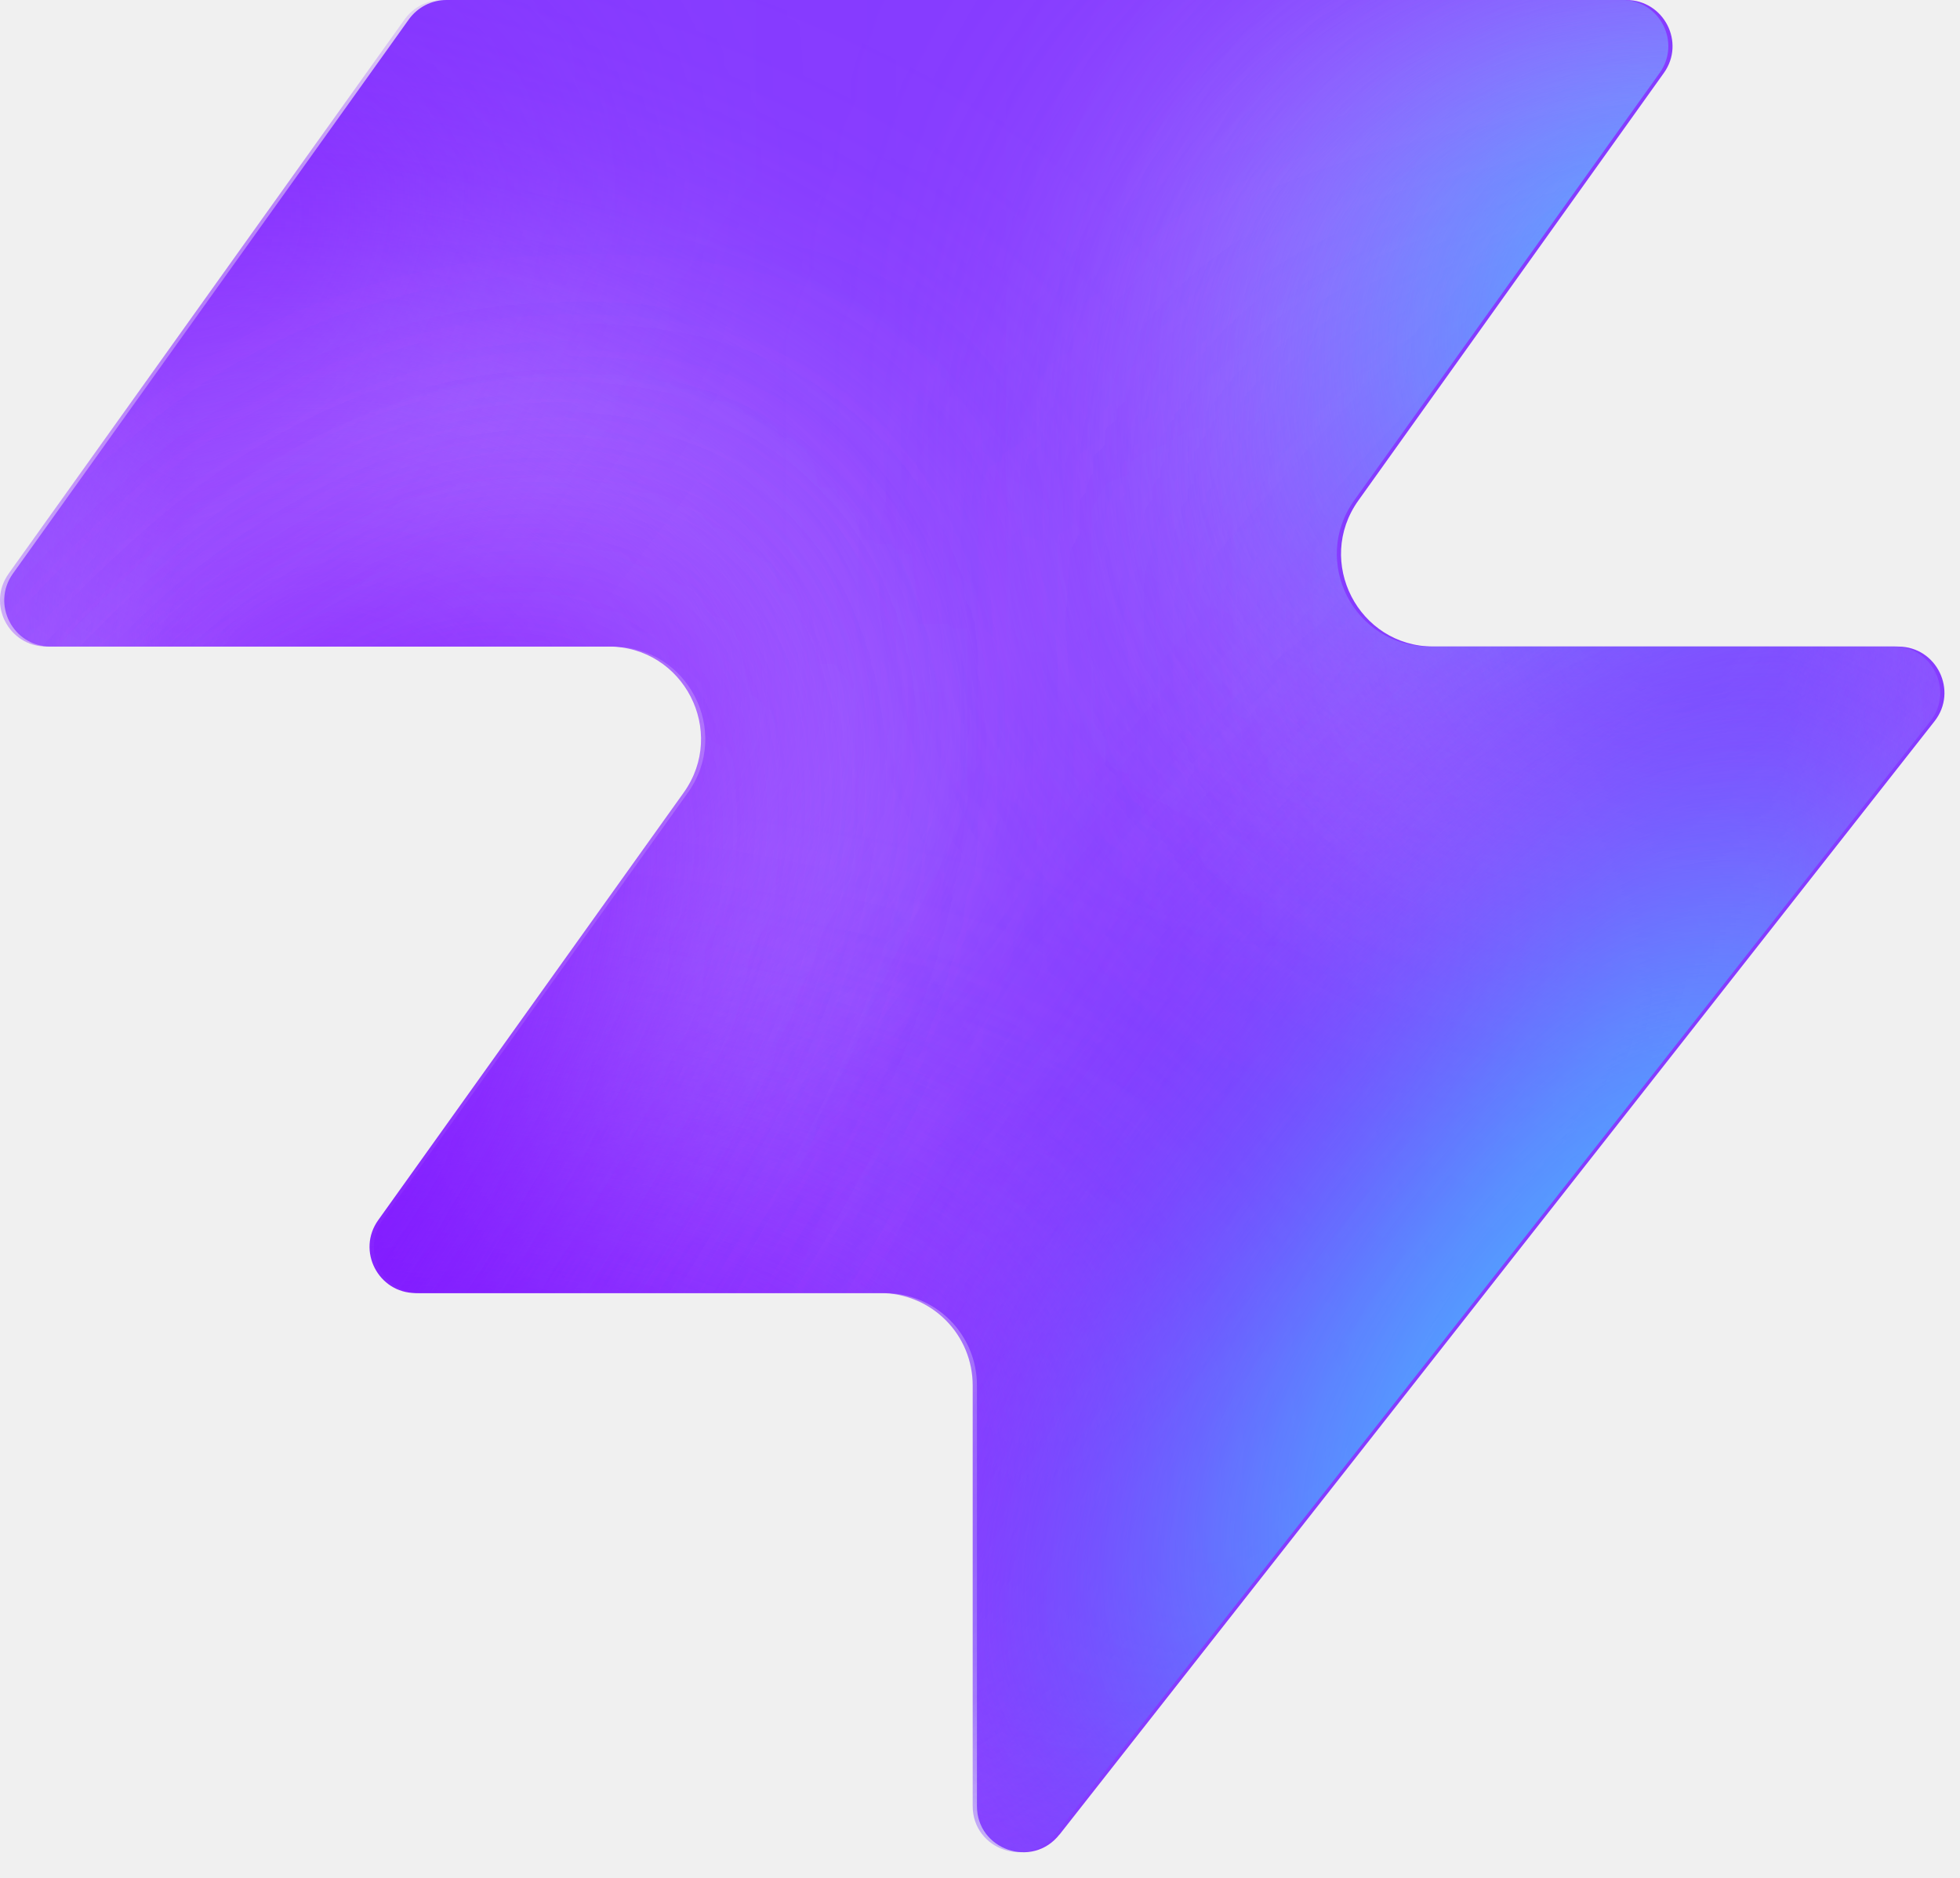
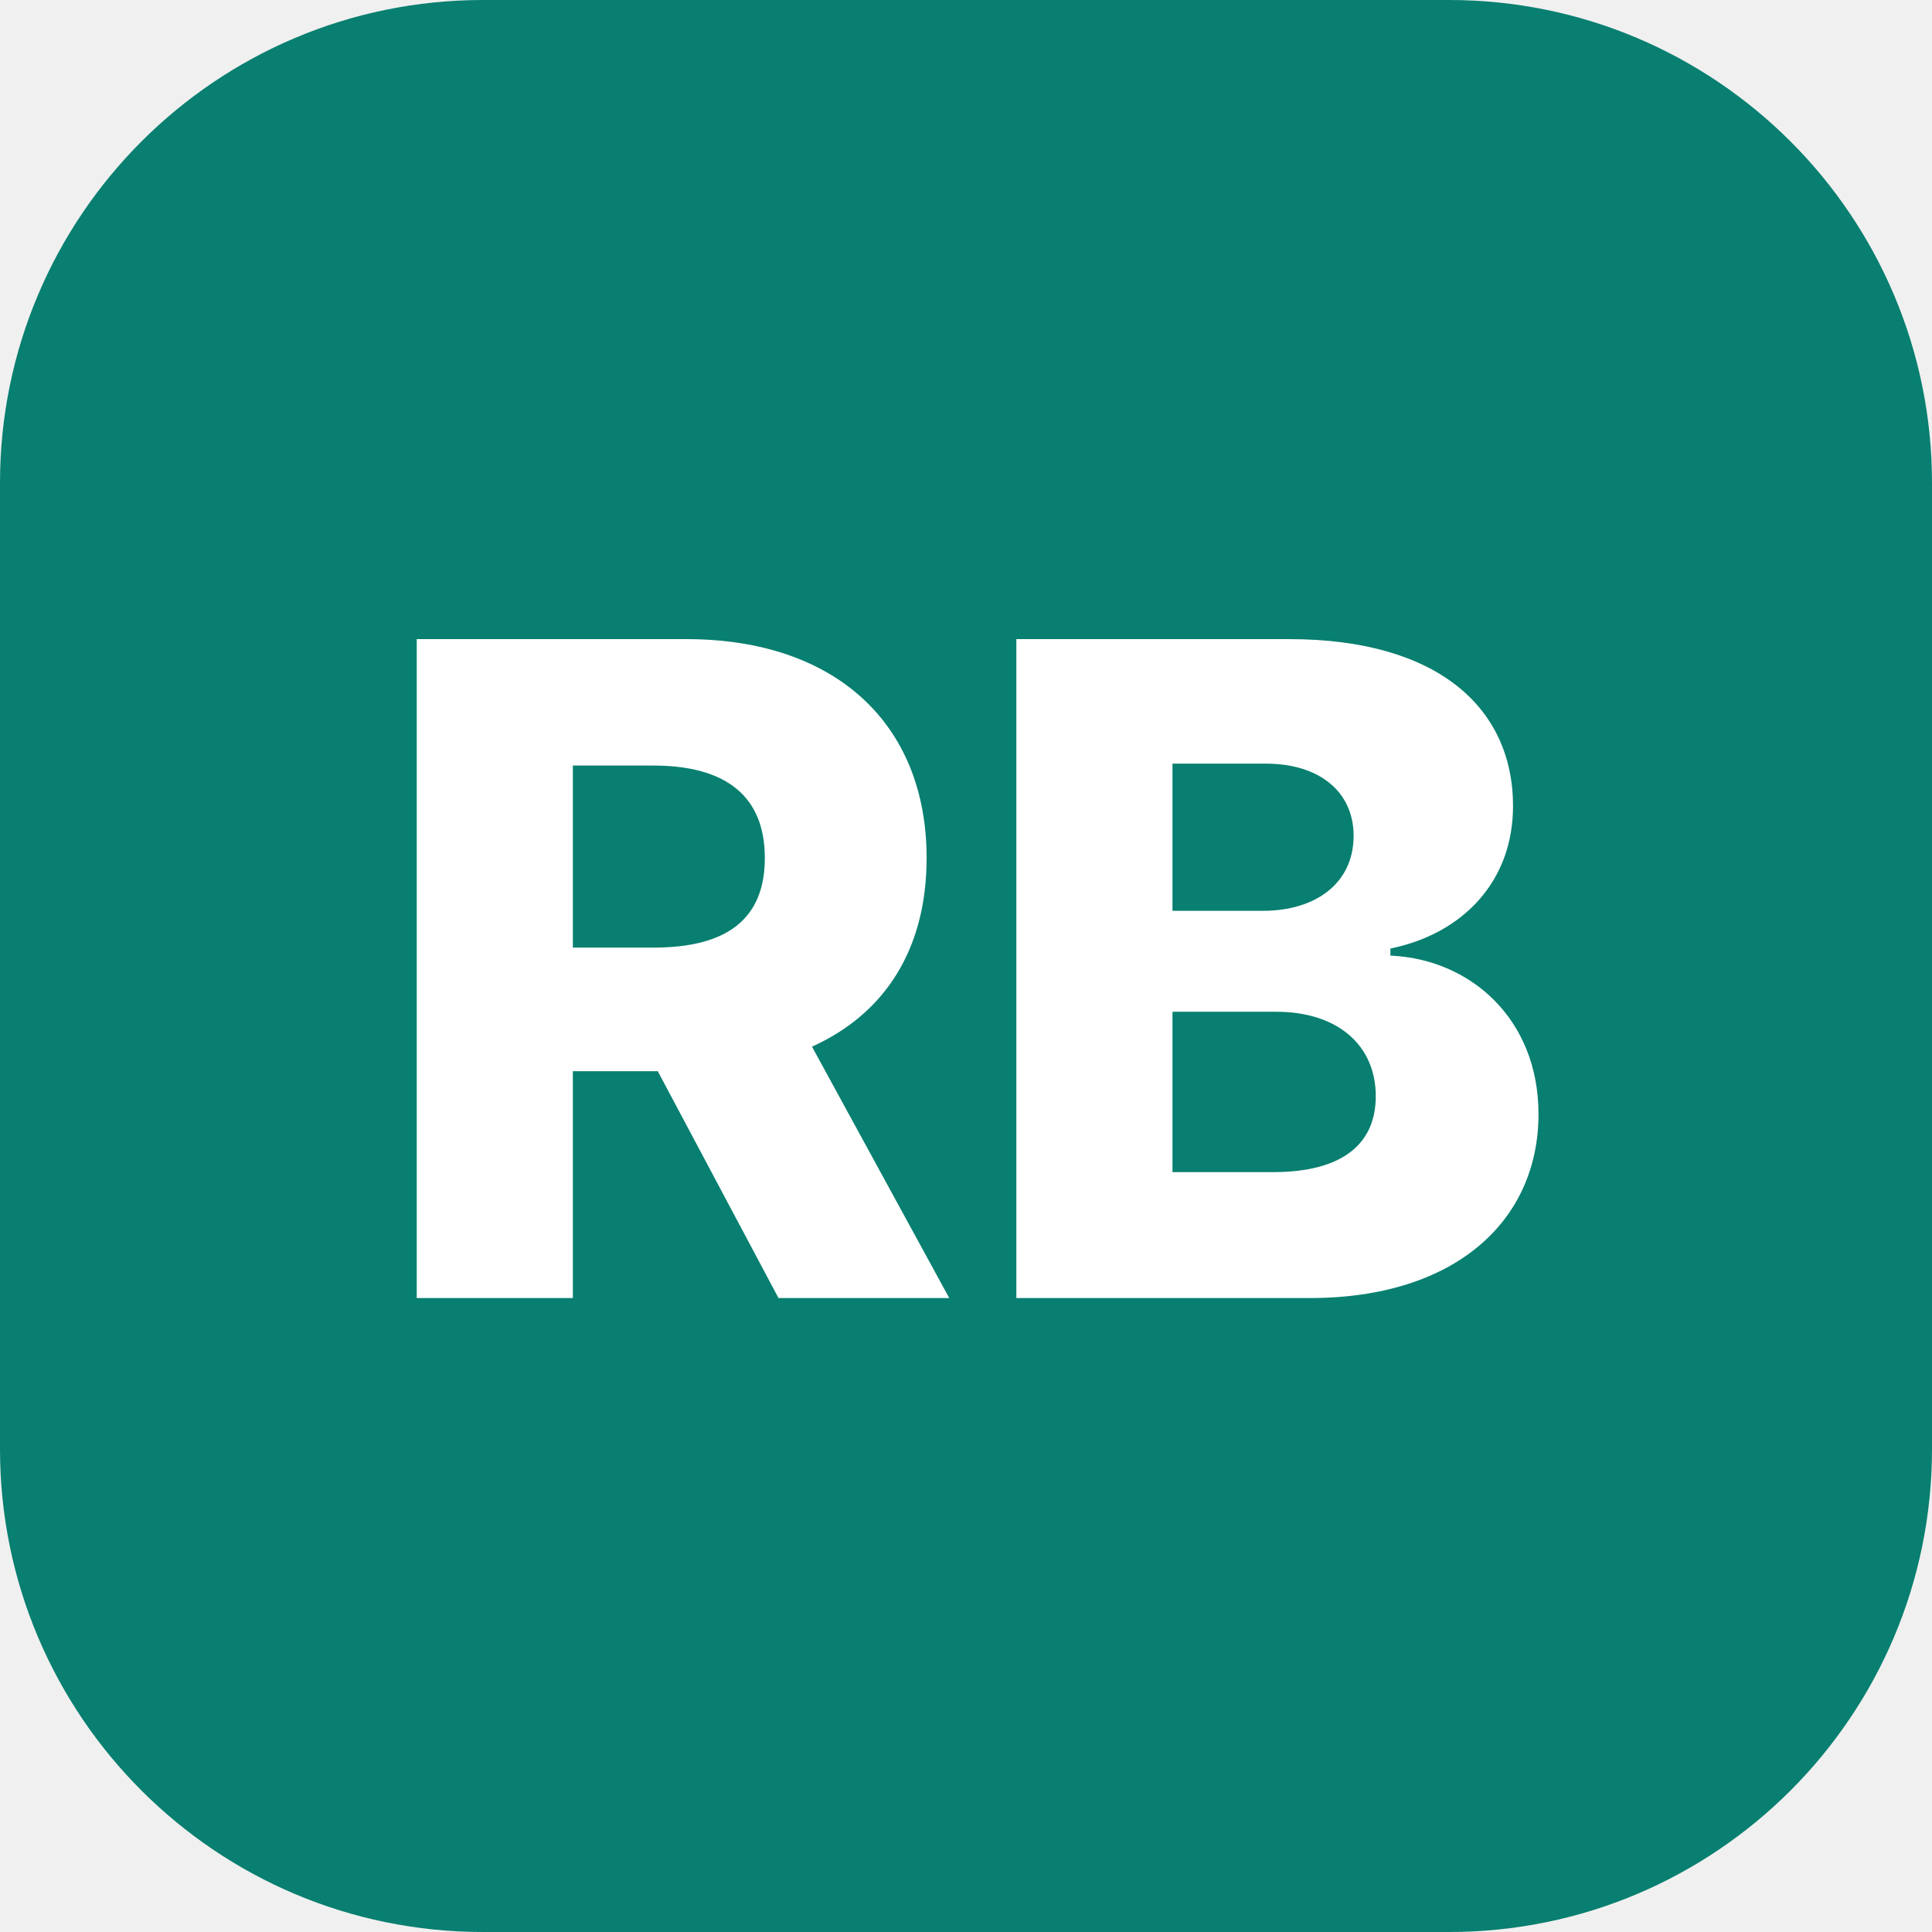
- <svg xmlns="http://www.w3.org/2000/svg" width="48" height="46" fill="none" viewBox="0 0 48 46">
-   <path fill="#863bff" d="M25.946 44.938c-.664.845-2.021.375-2.021-.698V33.937a2.26 2.26 0 0 0-2.262-2.262H10.287c-.92 0-1.456-1.04-.92-1.788l7.48-10.471c1.07-1.497 0-3.578-1.842-3.578H1.237c-.92 0-1.456-1.04-.92-1.788L10.013.474c.214-.297.556-.474.92-.474h28.894c.92 0 1.456 1.04.92 1.788l-7.48 10.471c-1.07 1.498 0 3.579 1.842 3.579h11.377c.943 0 1.473 1.088.89 1.83L25.947 44.94z" style="fill:#863bff;fill:color(display-p3 .525 .23 1);fill-opacity:1" />
-   <mask id="a" width="48" height="46" x="0" y="0" maskUnits="userSpaceOnUse" style="mask-type:alpha">
-     <path fill="#000" d="M25.842 44.938c-.664.844-2.021.375-2.021-.698V33.937a2.26 2.26 0 0 0-2.262-2.262H10.183c-.92 0-1.456-1.04-.92-1.788l7.48-10.471c1.07-1.498 0-3.579-1.842-3.579H1.133c-.92 0-1.456-1.04-.92-1.787L9.91.473c.214-.297.556-.474.92-.474h28.894c.92 0 1.456 1.04.92 1.788l-7.48 10.471c-1.07 1.498 0 3.578 1.842 3.578h11.377c.943 0 1.473 1.088.89 1.832L25.843 44.94z" style="fill:#000;fill-opacity:1" />
-   </mask>
-   <g mask="url(#a)">
-     <g filter="url(#b)">
-       <ellipse cx="5.508" cy="14.704" fill="#ede6ff" rx="5.508" ry="14.704" style="fill:#ede6ff;fill:color(display-p3 .927 .903 1);fill-opacity:1" transform="matrix(.00324 1 1 -.00324 -4.47 31.516)" />
-     </g>
-     <g filter="url(#c)">
-       <ellipse cx="10.399" cy="29.851" fill="#ede6ff" rx="10.399" ry="29.851" style="fill:#ede6ff;fill:color(display-p3 .927 .903 1);fill-opacity:1" transform="matrix(.00324 1 1 -.00324 -39.328 7.883)" />
-     </g>
-     <g filter="url(#d)">
-       <ellipse cx="5.508" cy="30.487" fill="#7e14ff" rx="5.508" ry="30.487" style="fill:#7e14ff;fill:color(display-p3 .492 .077 1);fill-opacity:1" transform="rotate(89.814 -25.913 -14.639)scale(1 -1)" />
-     </g>
-     <g filter="url(#e)">
-       <ellipse cx="5.508" cy="30.599" fill="#7e14ff" rx="5.508" ry="30.599" style="fill:#7e14ff;fill:color(display-p3 .492 .077 1);fill-opacity:1" transform="rotate(89.814 -32.644 -3.334)scale(1 -1)" />
-     </g>
-     <g filter="url(#f)">
-       <ellipse cx="5.508" cy="30.599" fill="#7e14ff" rx="5.508" ry="30.599" style="fill:#7e14ff;fill:color(display-p3 .492 .077 1);fill-opacity:1" transform="matrix(.00324 1 1 -.00324 -34.34 30.47)" />
-     </g>
-     <g filter="url(#g)">
-       <ellipse cx="14.072" cy="22.078" fill="#ede6ff" rx="14.072" ry="22.078" style="fill:#ede6ff;fill:color(display-p3 .927 .903 1);fill-opacity:1" transform="rotate(93.35 24.506 48.493)scale(-1 1)" />
-     </g>
-     <g filter="url(#h)">
-       <ellipse cx="3.47" cy="21.501" fill="#7e14ff" rx="3.47" ry="21.501" style="fill:#7e14ff;fill:color(display-p3 .492 .077 1);fill-opacity:1" transform="rotate(89.009 28.708 47.59)scale(-1 1)" />
-     </g>
-     <g filter="url(#i)">
-       <ellipse cx="3.47" cy="21.501" fill="#7e14ff" rx="3.47" ry="21.501" style="fill:#7e14ff;fill:color(display-p3 .492 .077 1);fill-opacity:1" transform="rotate(89.009 28.708 47.59)scale(-1 1)" />
-     </g>
-     <g filter="url(#j)">
-       <ellipse cx=".387" cy="8.972" fill="#7e14ff" rx="4.407" ry="29.108" style="fill:#7e14ff;fill:color(display-p3 .492 .077 1);fill-opacity:1" transform="rotate(39.51 .387 8.972)" />
-     </g>
-     <g filter="url(#k)">
-       <ellipse cx="47.523" cy="-6.092" fill="#7e14ff" rx="4.407" ry="29.108" style="fill:#7e14ff;fill:color(display-p3 .492 .077 1);fill-opacity:1" transform="rotate(37.892 47.523 -6.092)" />
-     </g>
-     <g filter="url(#l)">
-       <ellipse cx="41.412" cy="6.333" fill="#47bfff" rx="5.971" ry="9.665" style="fill:#47bfff;fill:color(display-p3 .28 .748 1);fill-opacity:1" transform="rotate(37.892 41.412 6.333)" />
-     </g>
-     <g filter="url(#m)">
-       <ellipse cx="-1.879" cy="38.332" fill="#7e14ff" rx="4.407" ry="29.108" style="fill:#7e14ff;fill:color(display-p3 .492 .077 1);fill-opacity:1" transform="rotate(37.892 -1.88 38.332)" />
-     </g>
-     <g filter="url(#n)">
-       <ellipse cx="-1.879" cy="38.332" fill="#7e14ff" rx="4.407" ry="29.108" style="fill:#7e14ff;fill:color(display-p3 .492 .077 1);fill-opacity:1" transform="rotate(37.892 -1.88 38.332)" />
-     </g>
-     <g filter="url(#o)">
-       <ellipse cx="35.651" cy="29.907" fill="#7e14ff" rx="4.407" ry="29.108" style="fill:#7e14ff;fill:color(display-p3 .492 .077 1);fill-opacity:1" transform="rotate(37.892 35.651 29.907)" />
-     </g>
-     <g filter="url(#p)">
-       <ellipse cx="38.418" cy="32.4" fill="#47bfff" rx="5.971" ry="15.297" style="fill:#47bfff;fill:color(display-p3 .28 .748 1);fill-opacity:1" transform="rotate(37.892 38.418 32.4)" />
-     </g>
-   </g>
-   <defs>
-     <filter id="b" width="60.045" height="41.654" x="-19.77" y="16.149" color-interpolation-filters="sRGB" filterUnits="userSpaceOnUse">
-       <feFlood flood-opacity="0" result="BackgroundImageFix" />
-       <feBlend in="SourceGraphic" in2="BackgroundImageFix" result="shape" />
-       <feGaussianBlur result="effect1_foregroundBlur_2002_17158" stdDeviation="7.659" />
-     </filter>
-     <filter id="c" width="90.34" height="51.437" x="-54.613" y="-7.533" color-interpolation-filters="sRGB" filterUnits="userSpaceOnUse">
-       <feFlood flood-opacity="0" result="BackgroundImageFix" />
-       <feBlend in="SourceGraphic" in2="BackgroundImageFix" result="shape" />
-       <feGaussianBlur result="effect1_foregroundBlur_2002_17158" stdDeviation="7.659" />
-     </filter>
-     <filter id="d" width="79.355" height="29.4" x="-49.64" y="2.03" color-interpolation-filters="sRGB" filterUnits="userSpaceOnUse">
-       <feFlood flood-opacity="0" result="BackgroundImageFix" />
-       <feBlend in="SourceGraphic" in2="BackgroundImageFix" result="shape" />
-       <feGaussianBlur result="effect1_foregroundBlur_2002_17158" stdDeviation="4.596" />
-     </filter>
-     <filter id="e" width="79.579" height="29.4" x="-45.045" y="20.029" color-interpolation-filters="sRGB" filterUnits="userSpaceOnUse">
-       <feFlood flood-opacity="0" result="BackgroundImageFix" />
-       <feBlend in="SourceGraphic" in2="BackgroundImageFix" result="shape" />
-       <feGaussianBlur result="effect1_foregroundBlur_2002_17158" stdDeviation="4.596" />
-     </filter>
-     <filter id="f" width="79.579" height="29.4" x="-43.513" y="21.178" color-interpolation-filters="sRGB" filterUnits="userSpaceOnUse">
-       <feFlood flood-opacity="0" result="BackgroundImageFix" />
-       <feBlend in="SourceGraphic" in2="BackgroundImageFix" result="shape" />
-       <feGaussianBlur result="effect1_foregroundBlur_2002_17158" stdDeviation="4.596" />
-     </filter>
-     <filter id="g" width="74.749" height="58.852" x="15.756" y="-17.901" color-interpolation-filters="sRGB" filterUnits="userSpaceOnUse">
-       <feFlood flood-opacity="0" result="BackgroundImageFix" />
-       <feBlend in="SourceGraphic" in2="BackgroundImageFix" result="shape" />
-       <feGaussianBlur result="effect1_foregroundBlur_2002_17158" stdDeviation="7.659" />
-     </filter>
-     <filter id="h" width="61.377" height="25.362" x="23.548" y="2.284" color-interpolation-filters="sRGB" filterUnits="userSpaceOnUse">
-       <feFlood flood-opacity="0" result="BackgroundImageFix" />
-       <feBlend in="SourceGraphic" in2="BackgroundImageFix" result="shape" />
-       <feGaussianBlur result="effect1_foregroundBlur_2002_17158" stdDeviation="4.596" />
-     </filter>
-     <filter id="i" width="61.377" height="25.362" x="23.548" y="2.284" color-interpolation-filters="sRGB" filterUnits="userSpaceOnUse">
-       <feFlood flood-opacity="0" result="BackgroundImageFix" />
-       <feBlend in="SourceGraphic" in2="BackgroundImageFix" result="shape" />
-       <feGaussianBlur result="effect1_foregroundBlur_2002_17158" stdDeviation="4.596" />
-     </filter>
-     <filter id="j" width="56.045" height="63.649" x="-27.636" y="-22.853" color-interpolation-filters="sRGB" filterUnits="userSpaceOnUse">
-       <feFlood flood-opacity="0" result="BackgroundImageFix" />
-       <feBlend in="SourceGraphic" in2="BackgroundImageFix" result="shape" />
-       <feGaussianBlur result="effect1_foregroundBlur_2002_17158" stdDeviation="4.596" />
-     </filter>
-     <filter id="k" width="54.814" height="64.646" x="20.116" y="-38.415" color-interpolation-filters="sRGB" filterUnits="userSpaceOnUse">
-       <feFlood flood-opacity="0" result="BackgroundImageFix" />
-       <feBlend in="SourceGraphic" in2="BackgroundImageFix" result="shape" />
-       <feGaussianBlur result="effect1_foregroundBlur_2002_17158" stdDeviation="4.596" />
-     </filter>
-     <filter id="l" width="33.541" height="35.313" x="24.641" y="-11.323" color-interpolation-filters="sRGB" filterUnits="userSpaceOnUse">
-       <feFlood flood-opacity="0" result="BackgroundImageFix" />
-       <feBlend in="SourceGraphic" in2="BackgroundImageFix" result="shape" />
-       <feGaussianBlur result="effect1_foregroundBlur_2002_17158" stdDeviation="4.596" />
-     </filter>
-     <filter id="m" width="54.814" height="64.646" x="-29.286" y="6.009" color-interpolation-filters="sRGB" filterUnits="userSpaceOnUse">
-       <feFlood flood-opacity="0" result="BackgroundImageFix" />
-       <feBlend in="SourceGraphic" in2="BackgroundImageFix" result="shape" />
-       <feGaussianBlur result="effect1_foregroundBlur_2002_17158" stdDeviation="4.596" />
-     </filter>
-     <filter id="n" width="54.814" height="64.646" x="-29.286" y="6.009" color-interpolation-filters="sRGB" filterUnits="userSpaceOnUse">
-       <feFlood flood-opacity="0" result="BackgroundImageFix" />
-       <feBlend in="SourceGraphic" in2="BackgroundImageFix" result="shape" />
-       <feGaussianBlur result="effect1_foregroundBlur_2002_17158" stdDeviation="4.596" />
-     </filter>
-     <filter id="o" width="54.814" height="64.646" x="8.244" y="-2.416" color-interpolation-filters="sRGB" filterUnits="userSpaceOnUse">
-       <feFlood flood-opacity="0" result="BackgroundImageFix" />
-       <feBlend in="SourceGraphic" in2="BackgroundImageFix" result="shape" />
-       <feGaussianBlur result="effect1_foregroundBlur_2002_17158" stdDeviation="4.596" />
-     </filter>
-     <filter id="p" width="39.409" height="43.623" x="18.713" y="10.588" color-interpolation-filters="sRGB" filterUnits="userSpaceOnUse">
-       <feFlood flood-opacity="0" result="BackgroundImageFix" />
-       <feBlend in="SourceGraphic" in2="BackgroundImageFix" result="shape" />
-       <feGaussianBlur result="effect1_foregroundBlur_2002_17158" stdDeviation="4.596" />
-     </filter>
-   </defs>
+ <svg xmlns="http://www.w3.org/2000/svg" viewBox="0 0 64 64">
+   <rect width="64" height="64" rx="16" fill="#087f70" />
+   <text x="32" y="43" text-anchor="middle" font-family="Inter, Arial, sans-serif" font-size="30" font-weight="800" fill="#ffffff">RB</text>
</svg>
